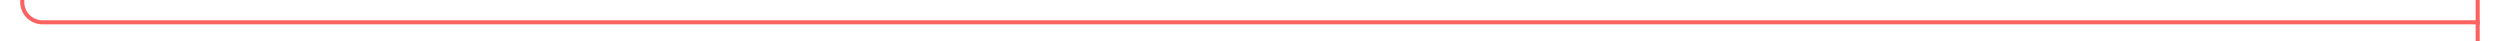
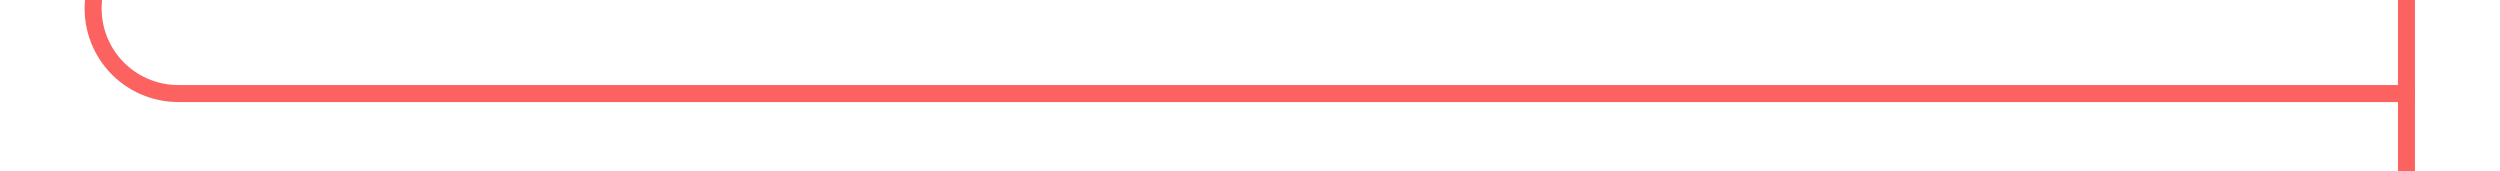
- <svg xmlns="http://www.w3.org/2000/svg" version="1.1" width="616px" height="10px" preserveAspectRatio="xMinYMid meet" viewBox="468 870  616 8">
-   <path d="M 473.5 385  L 473.5 869  A 5 5 0 0 0 478.5 874.5 L 1079 874.5  " stroke-width="1" stroke="#fb6260" fill="none" />
-   <path d="M 473.5 384  A 3 3 0 0 0 470.5 387 A 3 3 0 0 0 473.5 390 A 3 3 0 0 0 476.5 387 A 3 3 0 0 0 473.5 384 Z M 1078 869  L 1078 880  L 1079 880  L 1079 869  L 1078 869  Z " fill-rule="nonzero" fill="#fb6260" stroke="none" />
+ <svg xmlns="http://www.w3.org/2000/svg" version="1.1" width="147px" height="10px" preserveAspectRatio="xMinYMid meet" viewBox="499 870  147 8">
+   <path d="M 504.5 173  L 504.5 869  A 5 5 0 0 0 509.5 874.5 L 641 874.5  " stroke-width="1" stroke="#fb6260" fill="none" />
+   <path d="M 504.5 172  A 3 3 0 0 0 501.5 175 A 3 3 0 0 0 504.5 178 A 3 3 0 0 0 507.5 175 A 3 3 0 0 0 504.5 172 Z M 640 869  L 640 880  L 641 880  L 641 869  L 640 869  Z " fill-rule="nonzero" fill="#fb6260" stroke="none" />
</svg>
